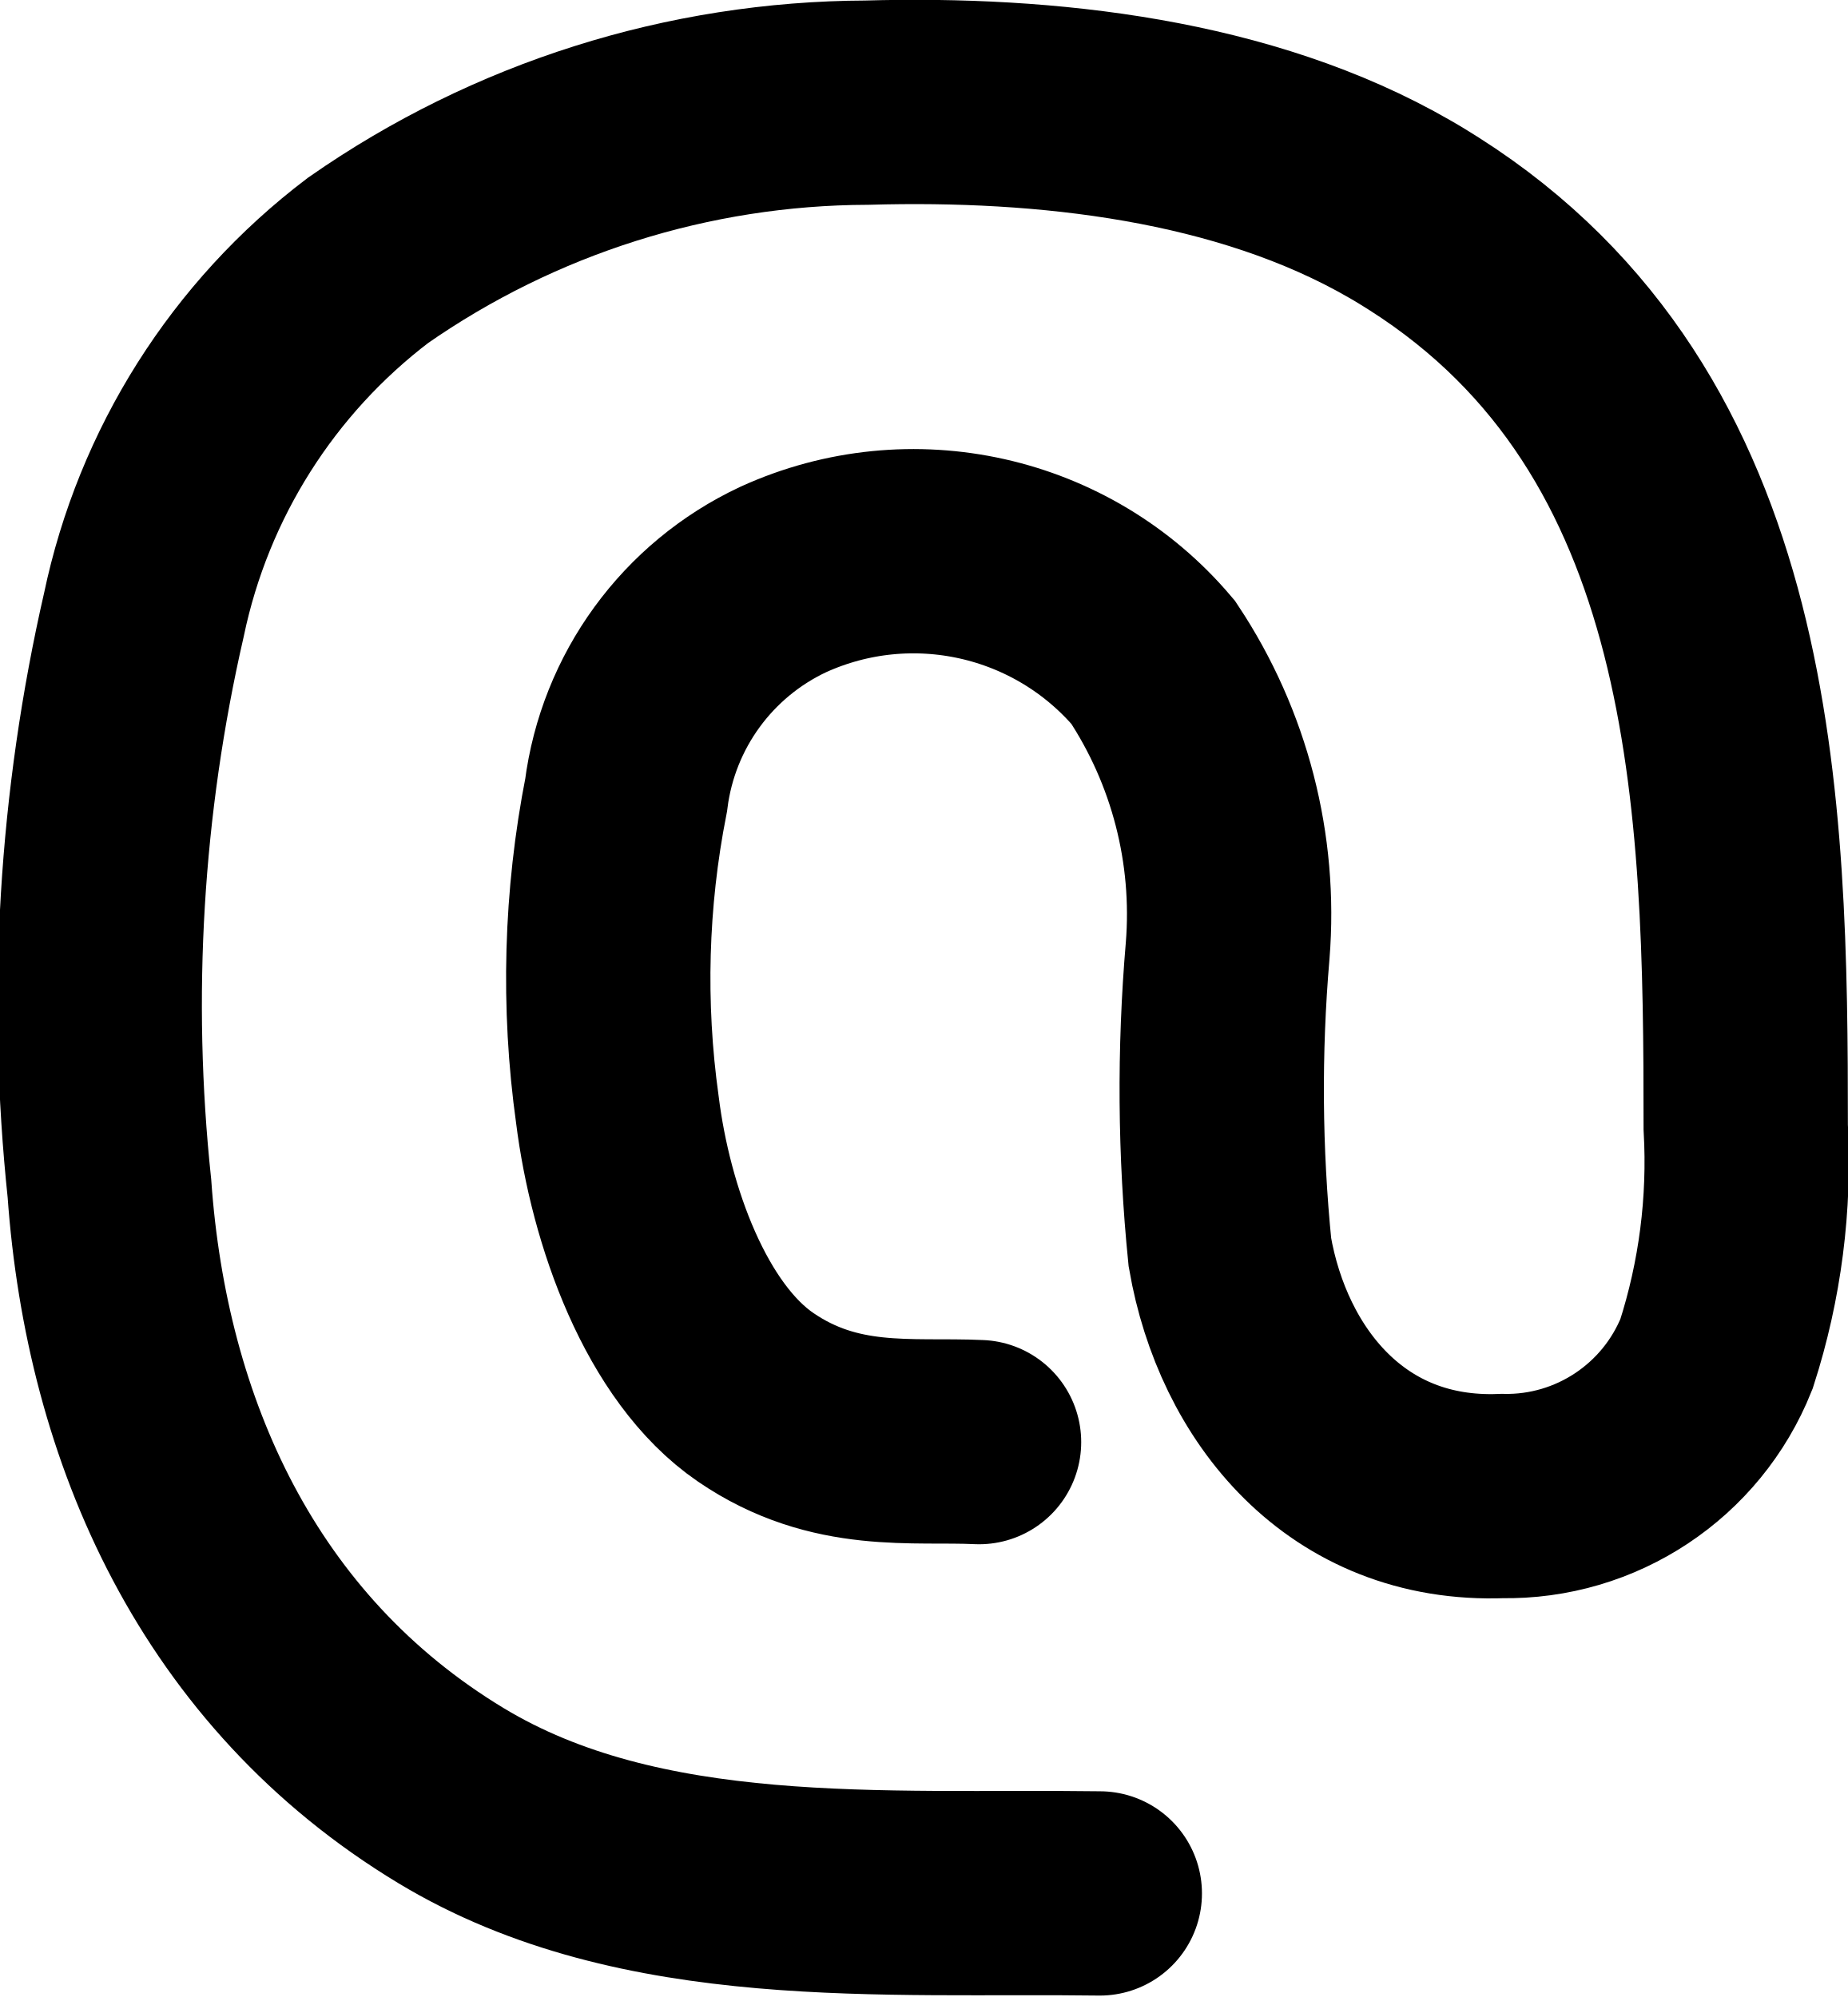
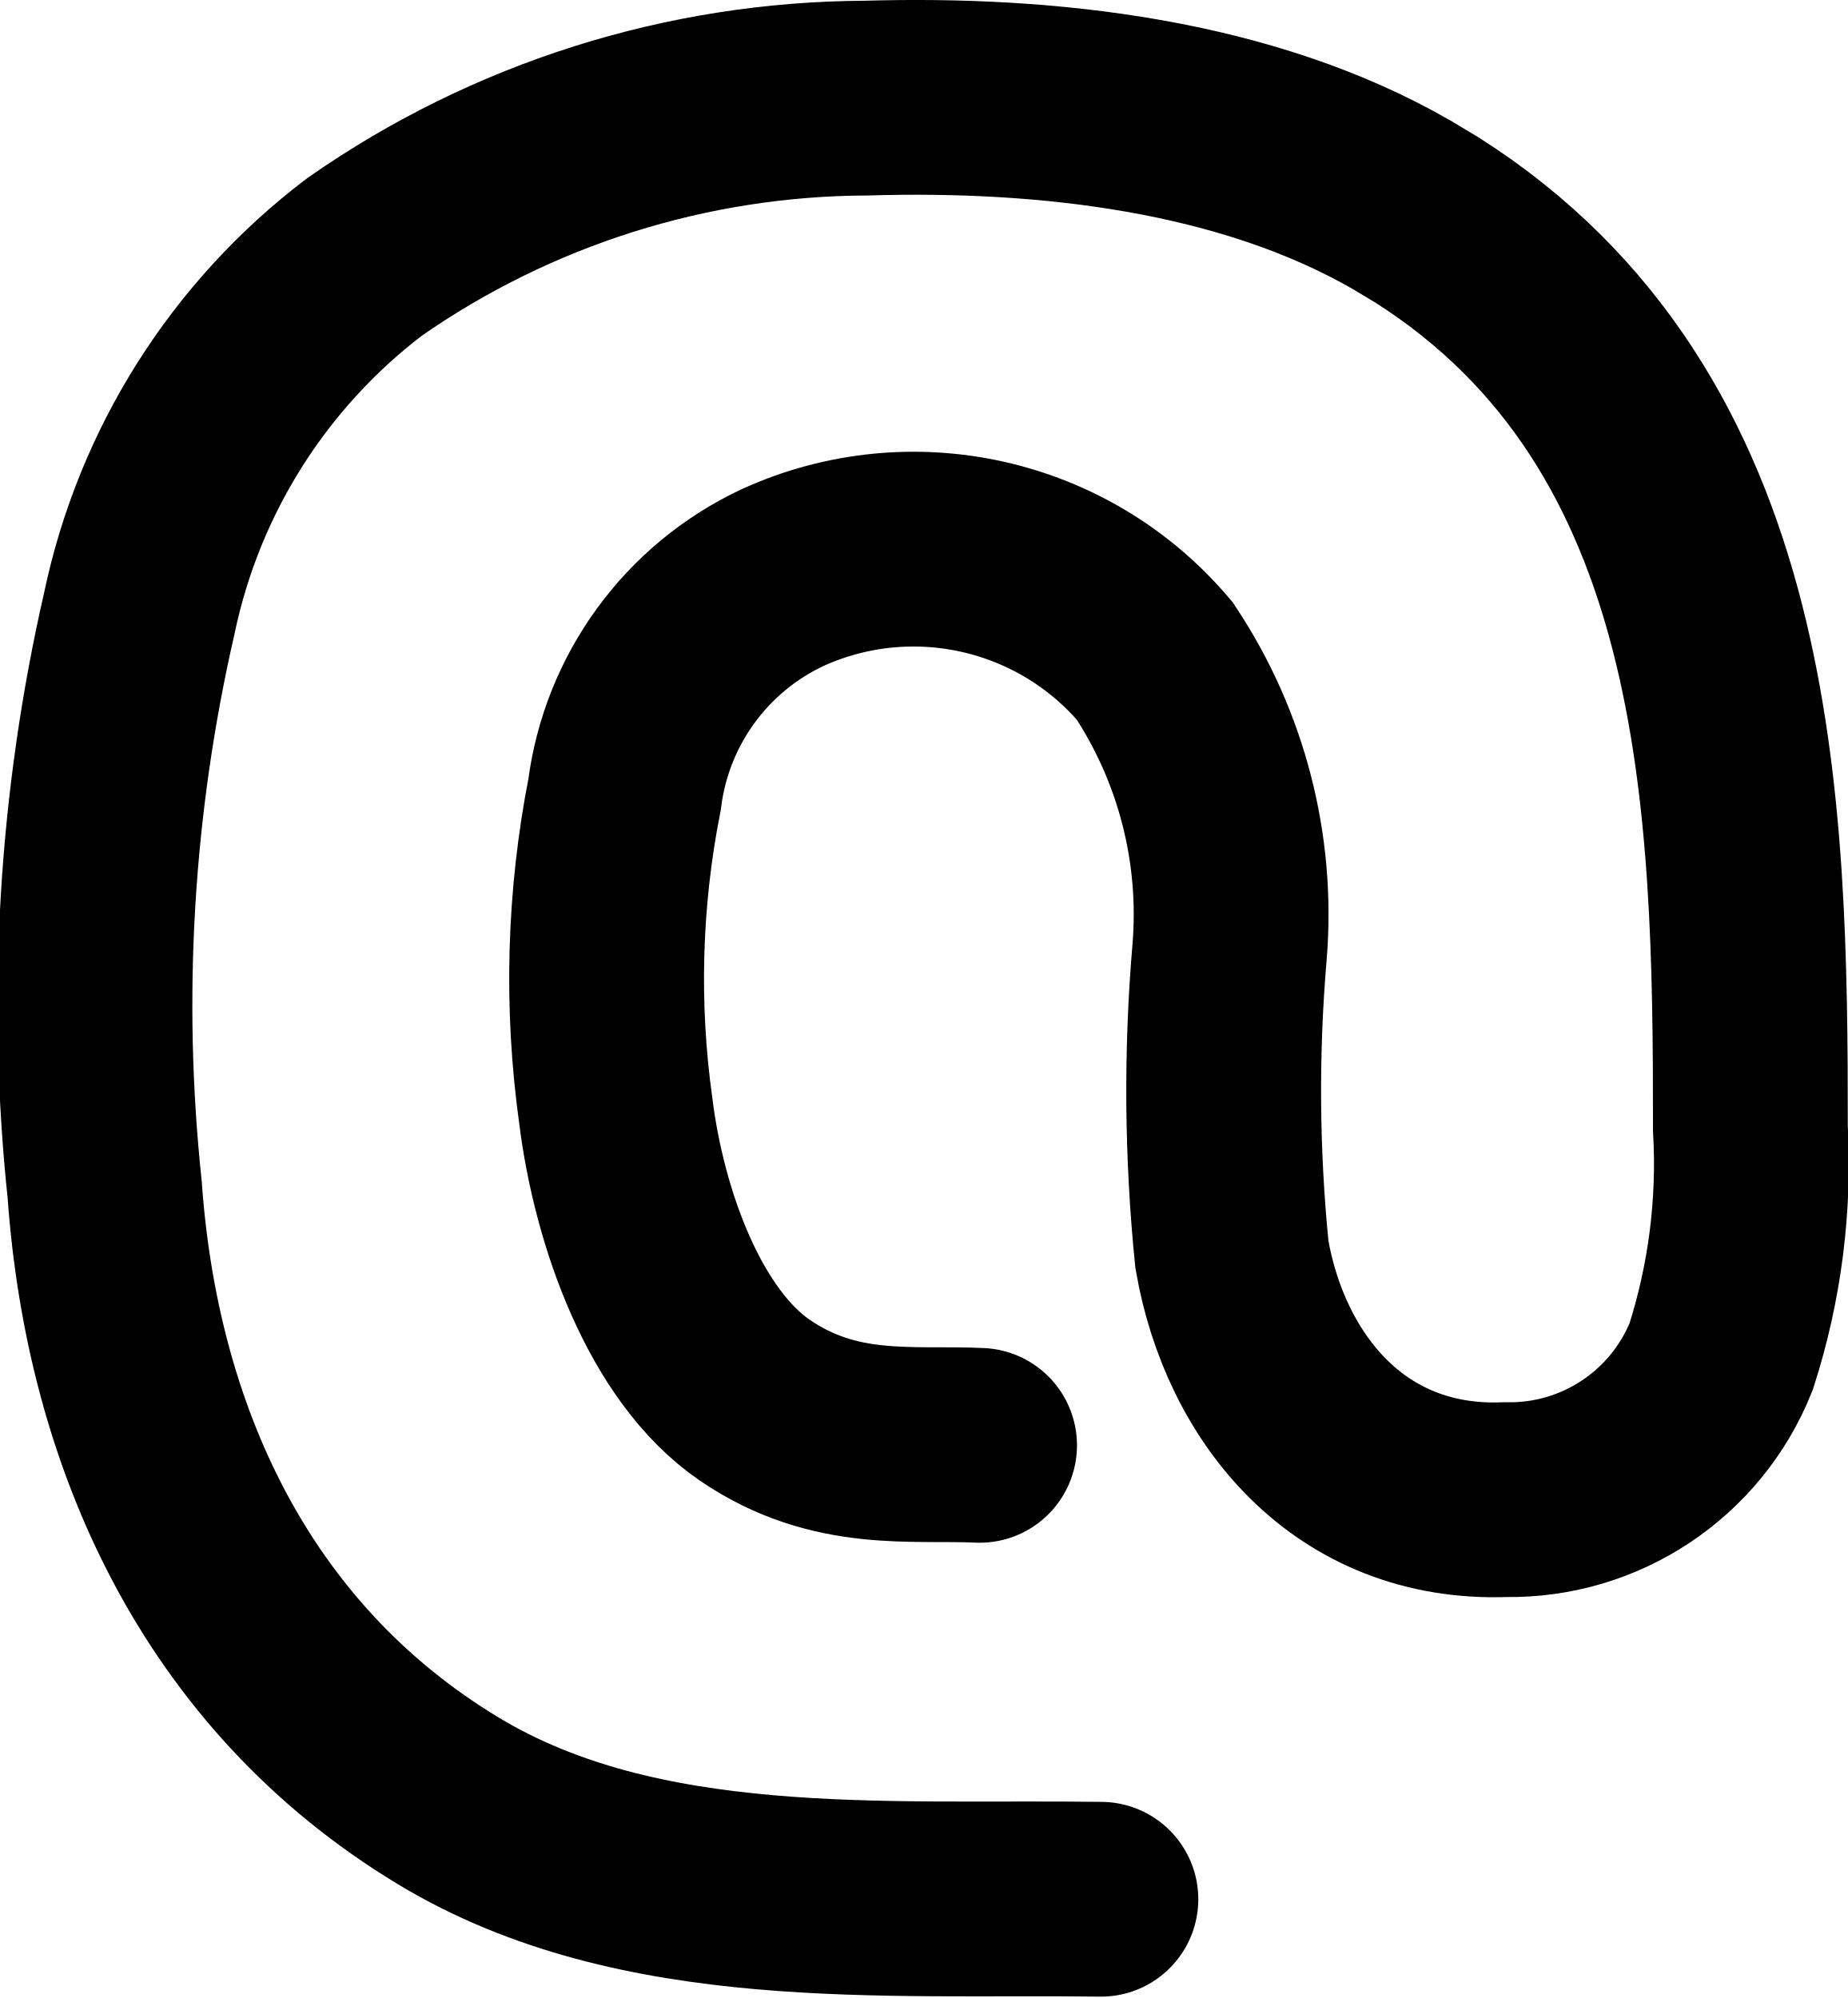
- <svg xmlns="http://www.w3.org/2000/svg" width="36.175" height="39.102" viewBox="0 0 36.175 39.102">
-   <g id="图层_1" data-name="图层 1" transform="translate(-13.015 -13.002)">
-     <path id="路径_1453" data-name="路径 1453" d="M34.545,50.076c-4.214-.058-8.979.334-12.7-1.914-4.358-2.633-6.352-7.146-6.688-11.892a34.128,34.128,0,0,1,.675-11.23A11.728,11.728,0,0,1,20.22,18.1a17.17,17.17,0,0,1,9.766-3.088c3.506-.1,7.393.329,10.433,2.085.16.091.316.188.471.286,6.171,3.921,6.3,11.359,6.3,17.683a12.266,12.266,0,0,1-.571,4.443,4.431,4.431,0,0,1-4.2,2.786c-3.05.118-4.877-2.182-5.327-4.773a31.844,31.844,0,0,1-.044-5.905,8.92,8.92,0,0,0-1.459-5.648,6.15,6.15,0,0,0-7.242-1.62,5.421,5.421,0,0,0-3.075,4.222,18.587,18.587,0,0,0-.171,6.159c.26,2.082,1.15,4.567,2.708,5.632s3.066.815,4.372.877" transform="translate(0 0)" fill="none" stroke="#000" stroke-linecap="round" stroke-miterlimit="10" stroke-width="4" />
+ <svg xmlns="http://www.w3.org/2000/svg" width="37.947" height="41.033" viewBox="0 0 37.947 41.033">
+   <g id="图层_1" data-name="图层 1" transform="translate(1.983 2.001)">
+     <path id="路径_1453" data-name="路径 1453" d="M35.621,52.007c-4.446-.061-9.473.352-13.4-2.02-4.6-2.778-6.7-7.539-7.056-12.547a36.007,36.007,0,0,1,.712-11.848,12.374,12.374,0,0,1,4.628-7.317,18.116,18.116,0,0,1,10.3-3.258c3.7-.11,7.8.347,11.007,2.2.169.1.334.2.5.3,6.511,4.137,6.648,11.985,6.646,18.657a12.941,12.941,0,0,1-.6,4.687A4.675,4.675,0,0,1,43.931,43.8c-3.218.124-5.146-2.3-5.62-5.036a33.6,33.6,0,0,1-.046-6.231,9.412,9.412,0,0,0-1.54-5.959,6.489,6.489,0,0,0-7.641-1.71,5.72,5.72,0,0,0-3.244,4.454,19.611,19.611,0,0,0-.18,6.5c.275,2.2,1.213,4.819,2.857,5.942s3.235.86,4.613.925" transform="translate(-14.998 -15.003)" fill="none" stroke="#000" stroke-linecap="round" stroke-miterlimit="10" stroke-width="4" />
  </g>
</svg>
